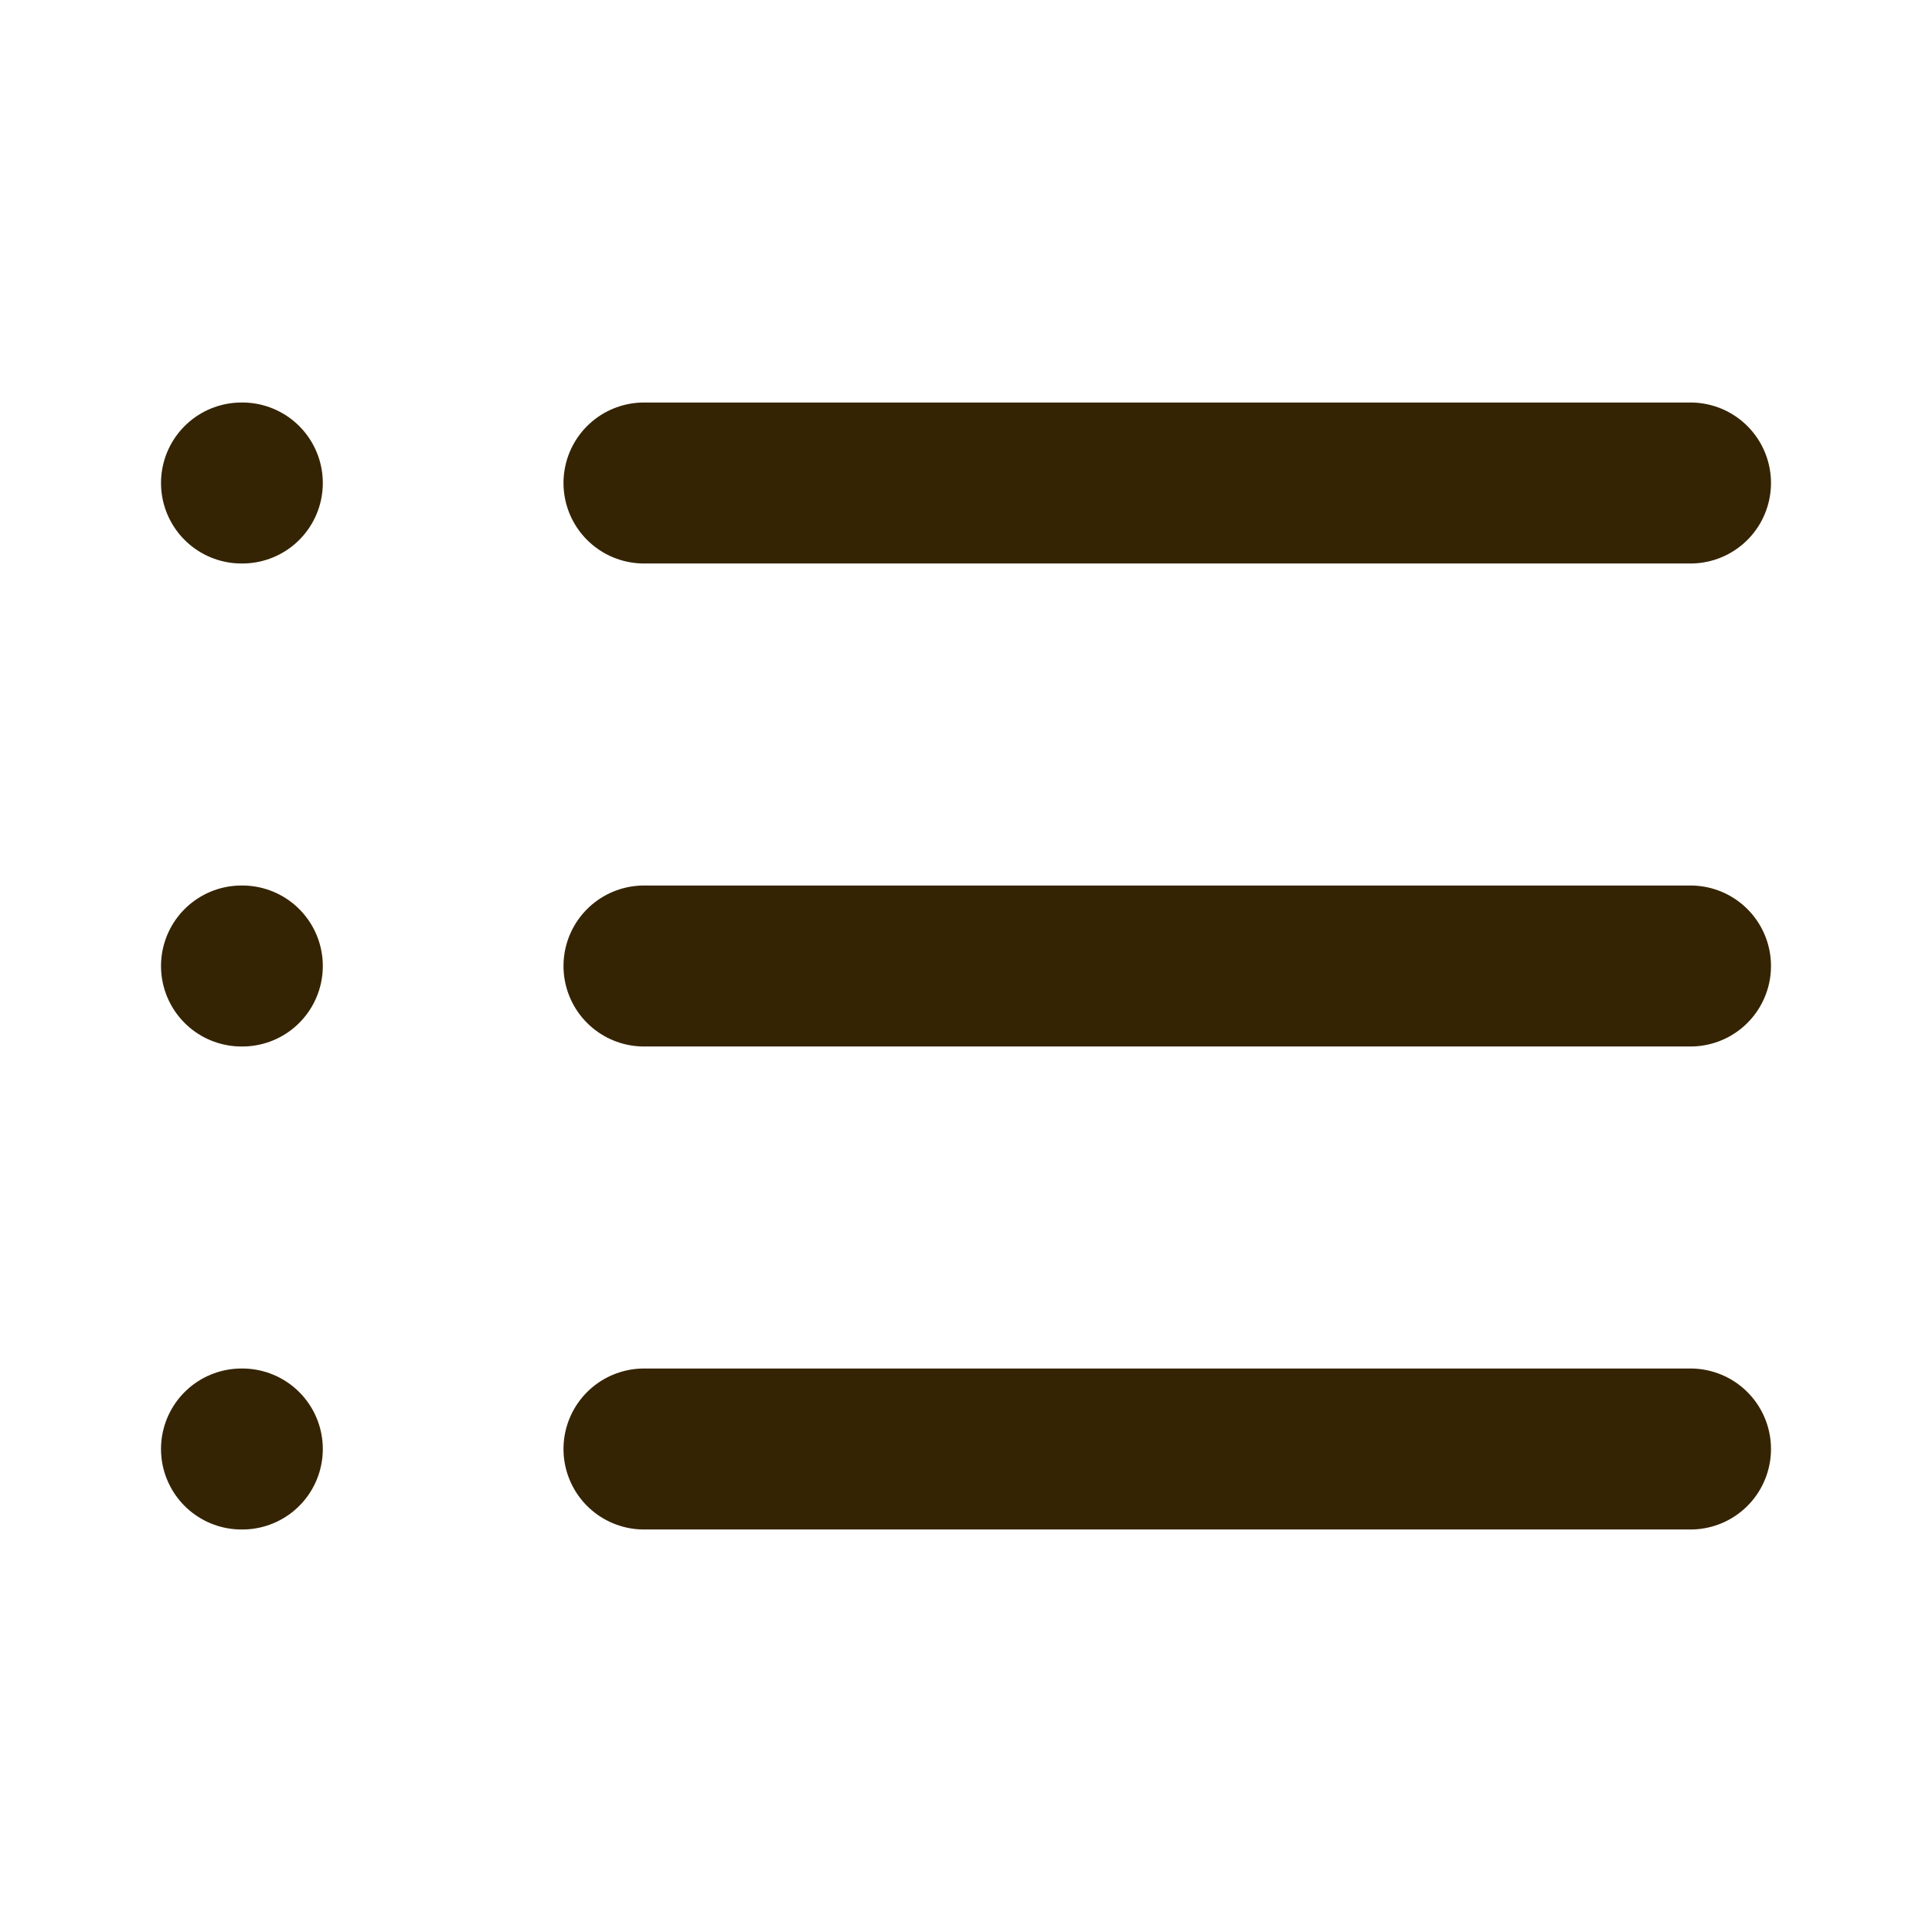
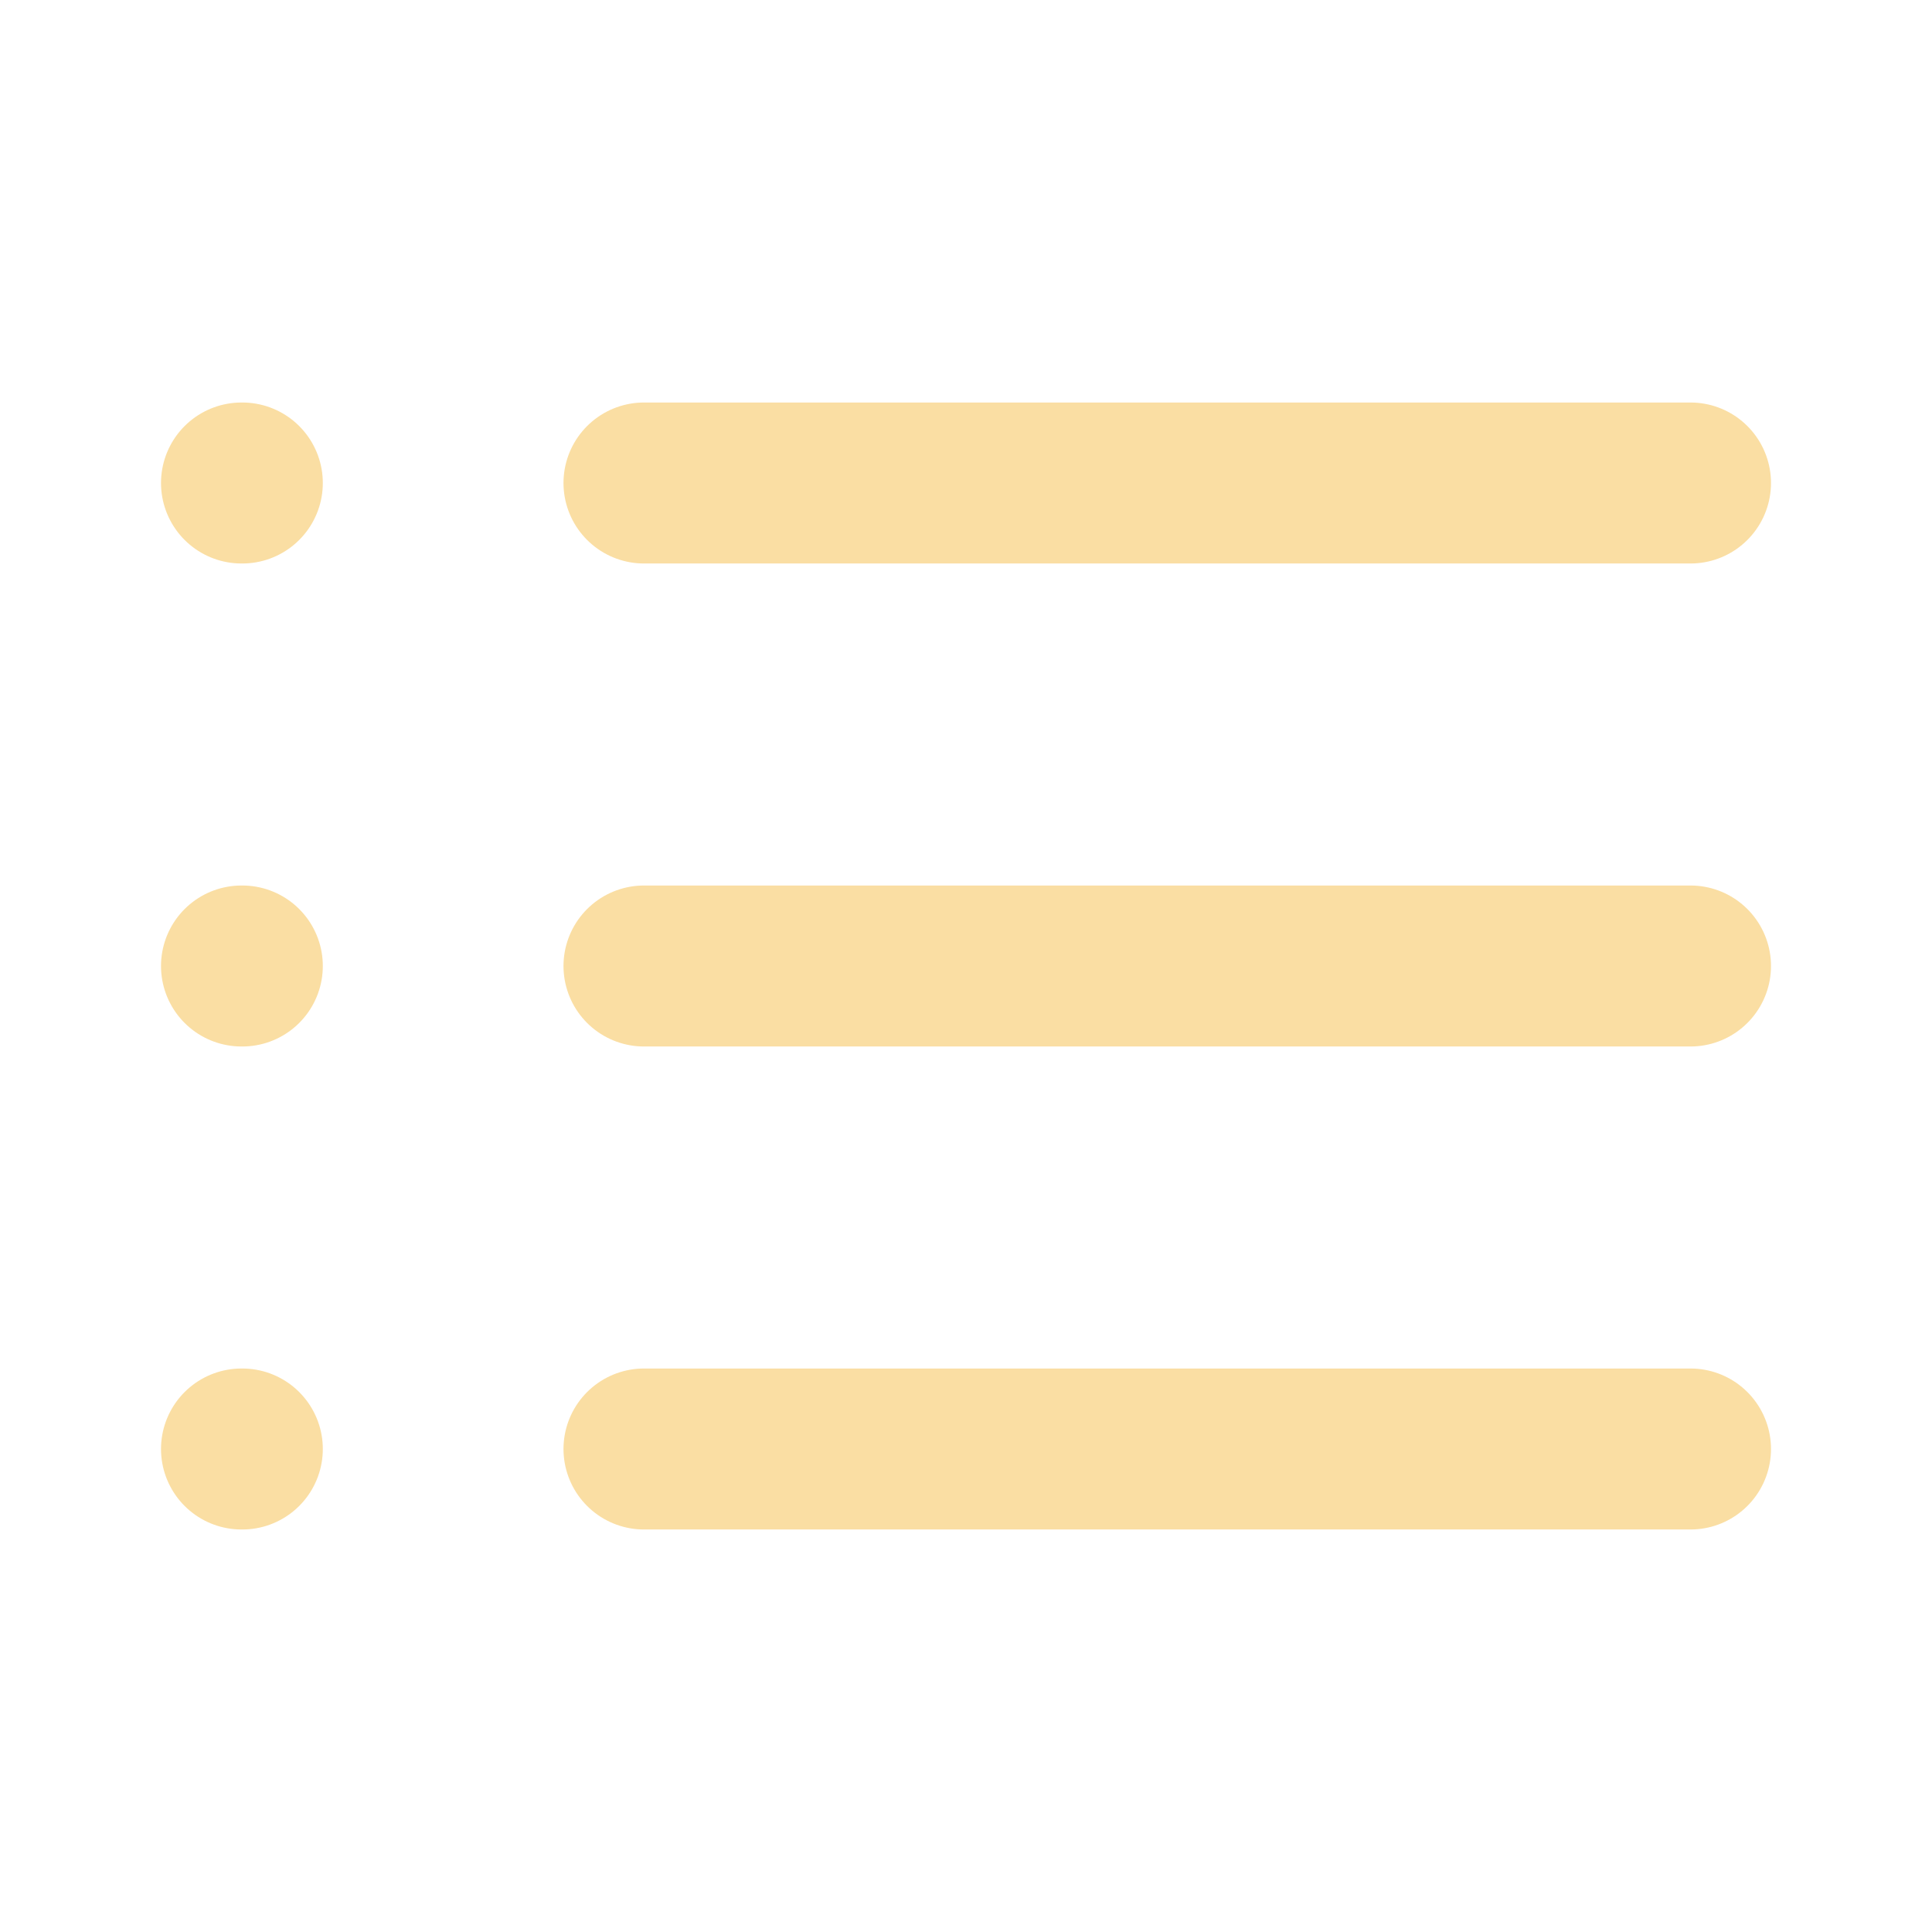
<svg xmlns="http://www.w3.org/2000/svg" width="40" height="40" viewBox="0 0 40 40" fill="none">
-   <path d="M13.333 10H35M13.333 20H35M13.333 30H35M5 10H5.017M5 20H5.017M5 30H5.017" stroke="#352403" stroke-width="3.333" stroke-linecap="round" stroke-linejoin="round" />
+   <path d="M13.333 10H35M13.333 20H35M13.333 30H35M5 10H5.017M5 20H5.017M5 30H5.017" stroke="#FADEA3" stroke-width="3.333" stroke-linecap="round" stroke-linejoin="round" />
</svg>
